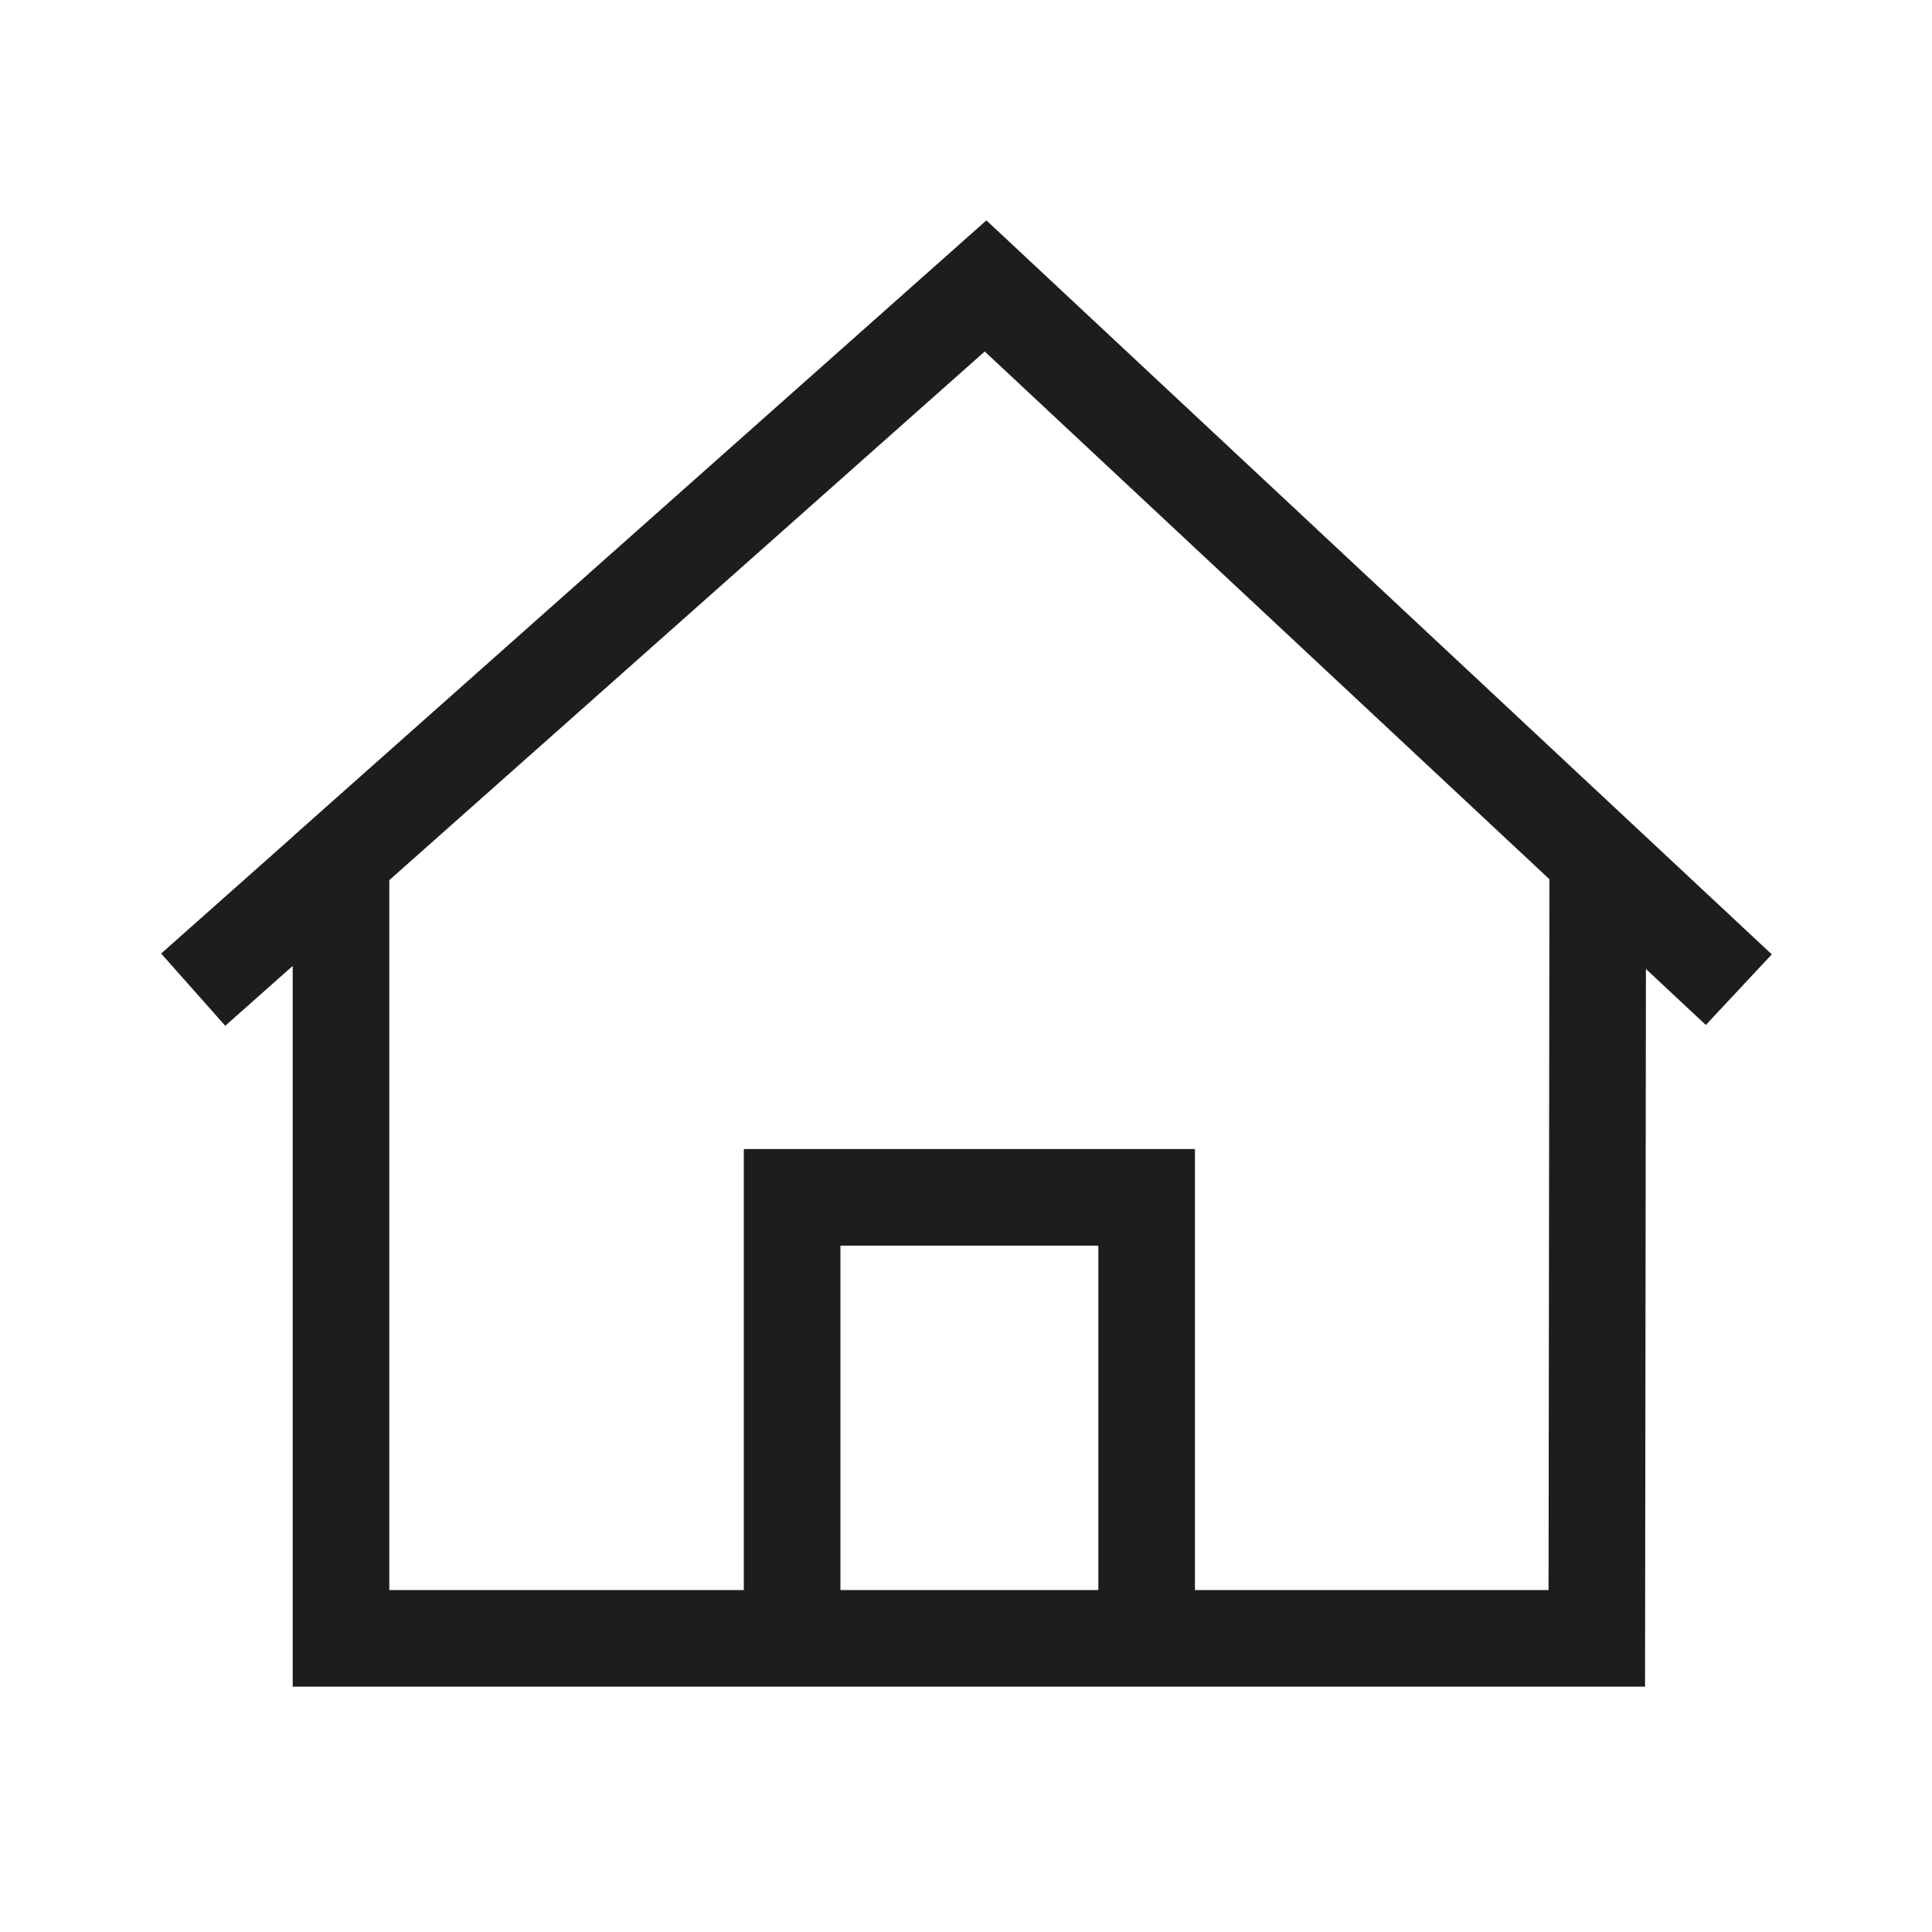
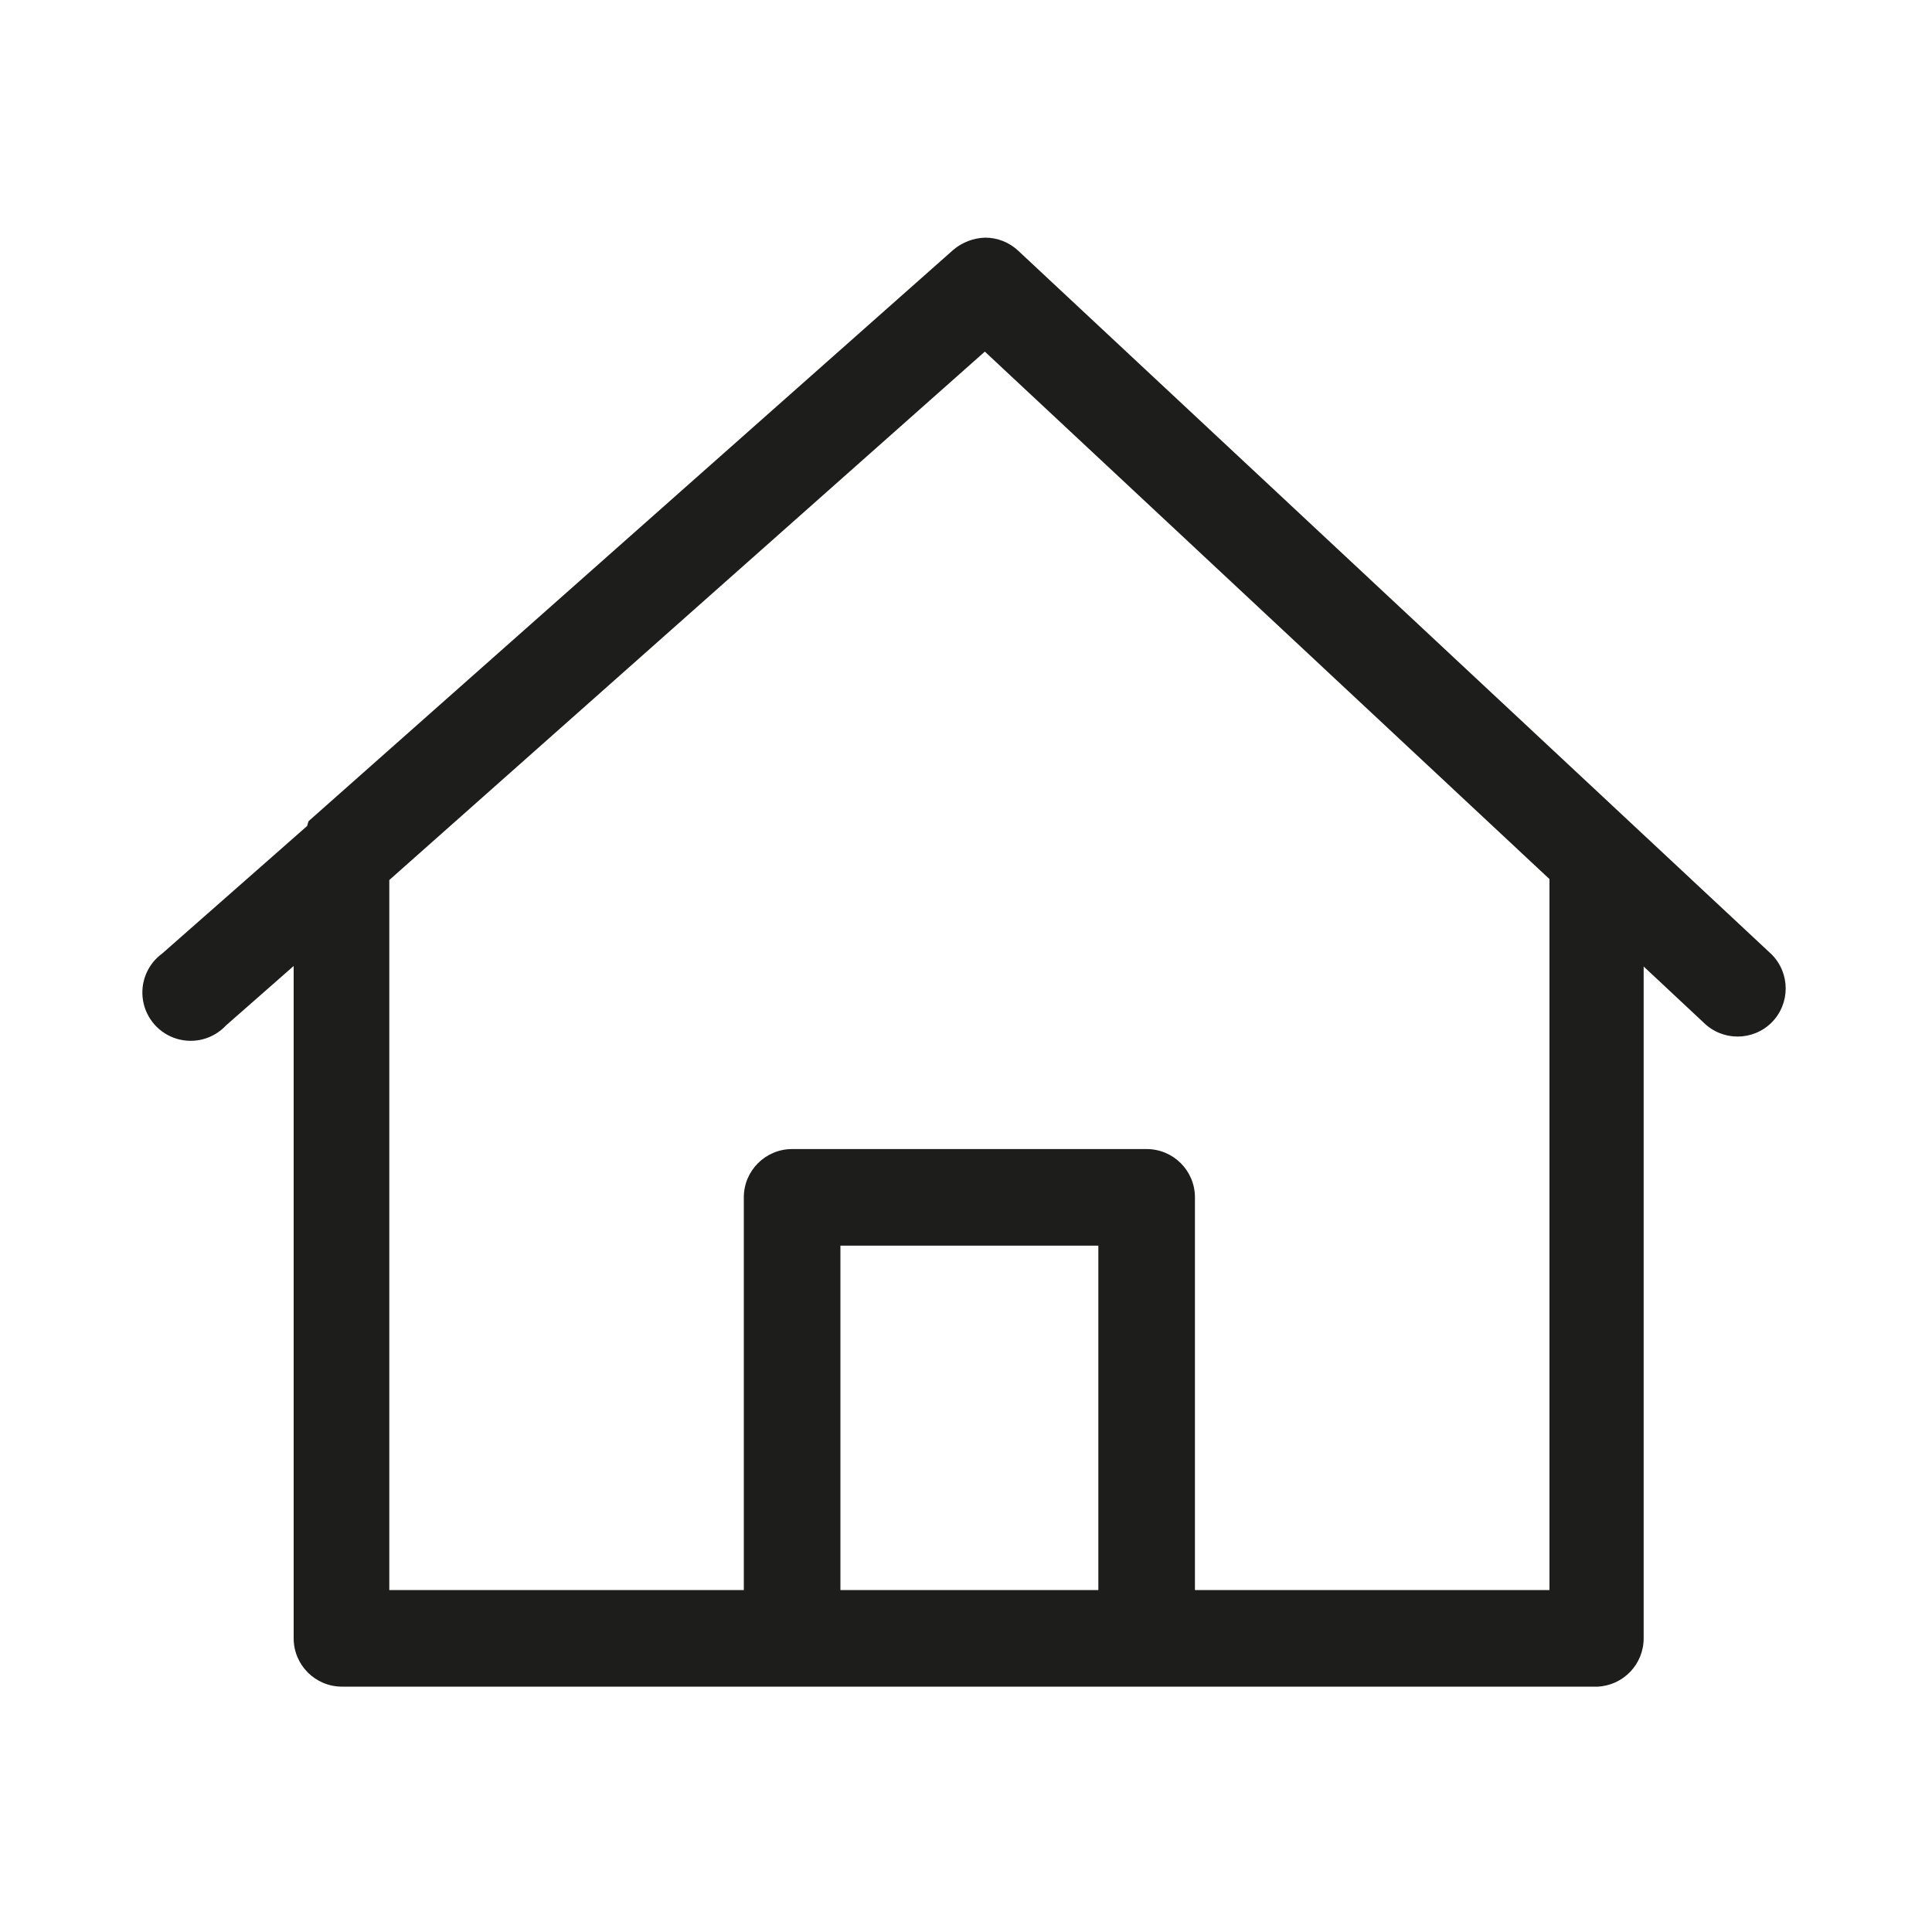
<svg xmlns="http://www.w3.org/2000/svg" id="Ebene_1" data-name="Ebene 1" viewBox="0 0 40 40">
  <defs>
-     <style>.cls-1{fill:none;stroke:#1d1d1b;stroke-miterlimit:10;stroke-width:2px;}</style>
+     <style>.cls-1{fill:#1d1d1c;}</style>
  </defs>
-   <path class="cls-1" d="M23.74,33.92H16.4V24.79h7.34Zm9.34-16.15L20.4,5.92,7.06,17.77V33.92h26ZM36,20.49,20.41,5.92,4,20.49" />
+   <path class="cls-1" d="M33.08,34.92h-26a1,1,0,0,1-1-1V20l-1.4,1.23a1,1,0,1,1-1.32-1.49l3-2.64A.6.6,0,0,1,6.39,17L19.74,5.17a1.07,1.07,0,0,1,.66-.25h0a1,1,0,0,1,.68.27L36.68,19.76a1,1,0,0,1,0,1.41,1,1,0,0,1-1.41,0l-1.24-1.16V33.92A1,1,0,0,1,33.08,34.92Zm-8.34-2h7.34V18.2L20.39,7.28,8.06,18.22v14.7H15.4V24.79a1,1,0,0,1,1-1h7.34a1,1,0,0,1,1,1Zm-7.34,0h5.34V25.79H17.4Z" />
</svg>
